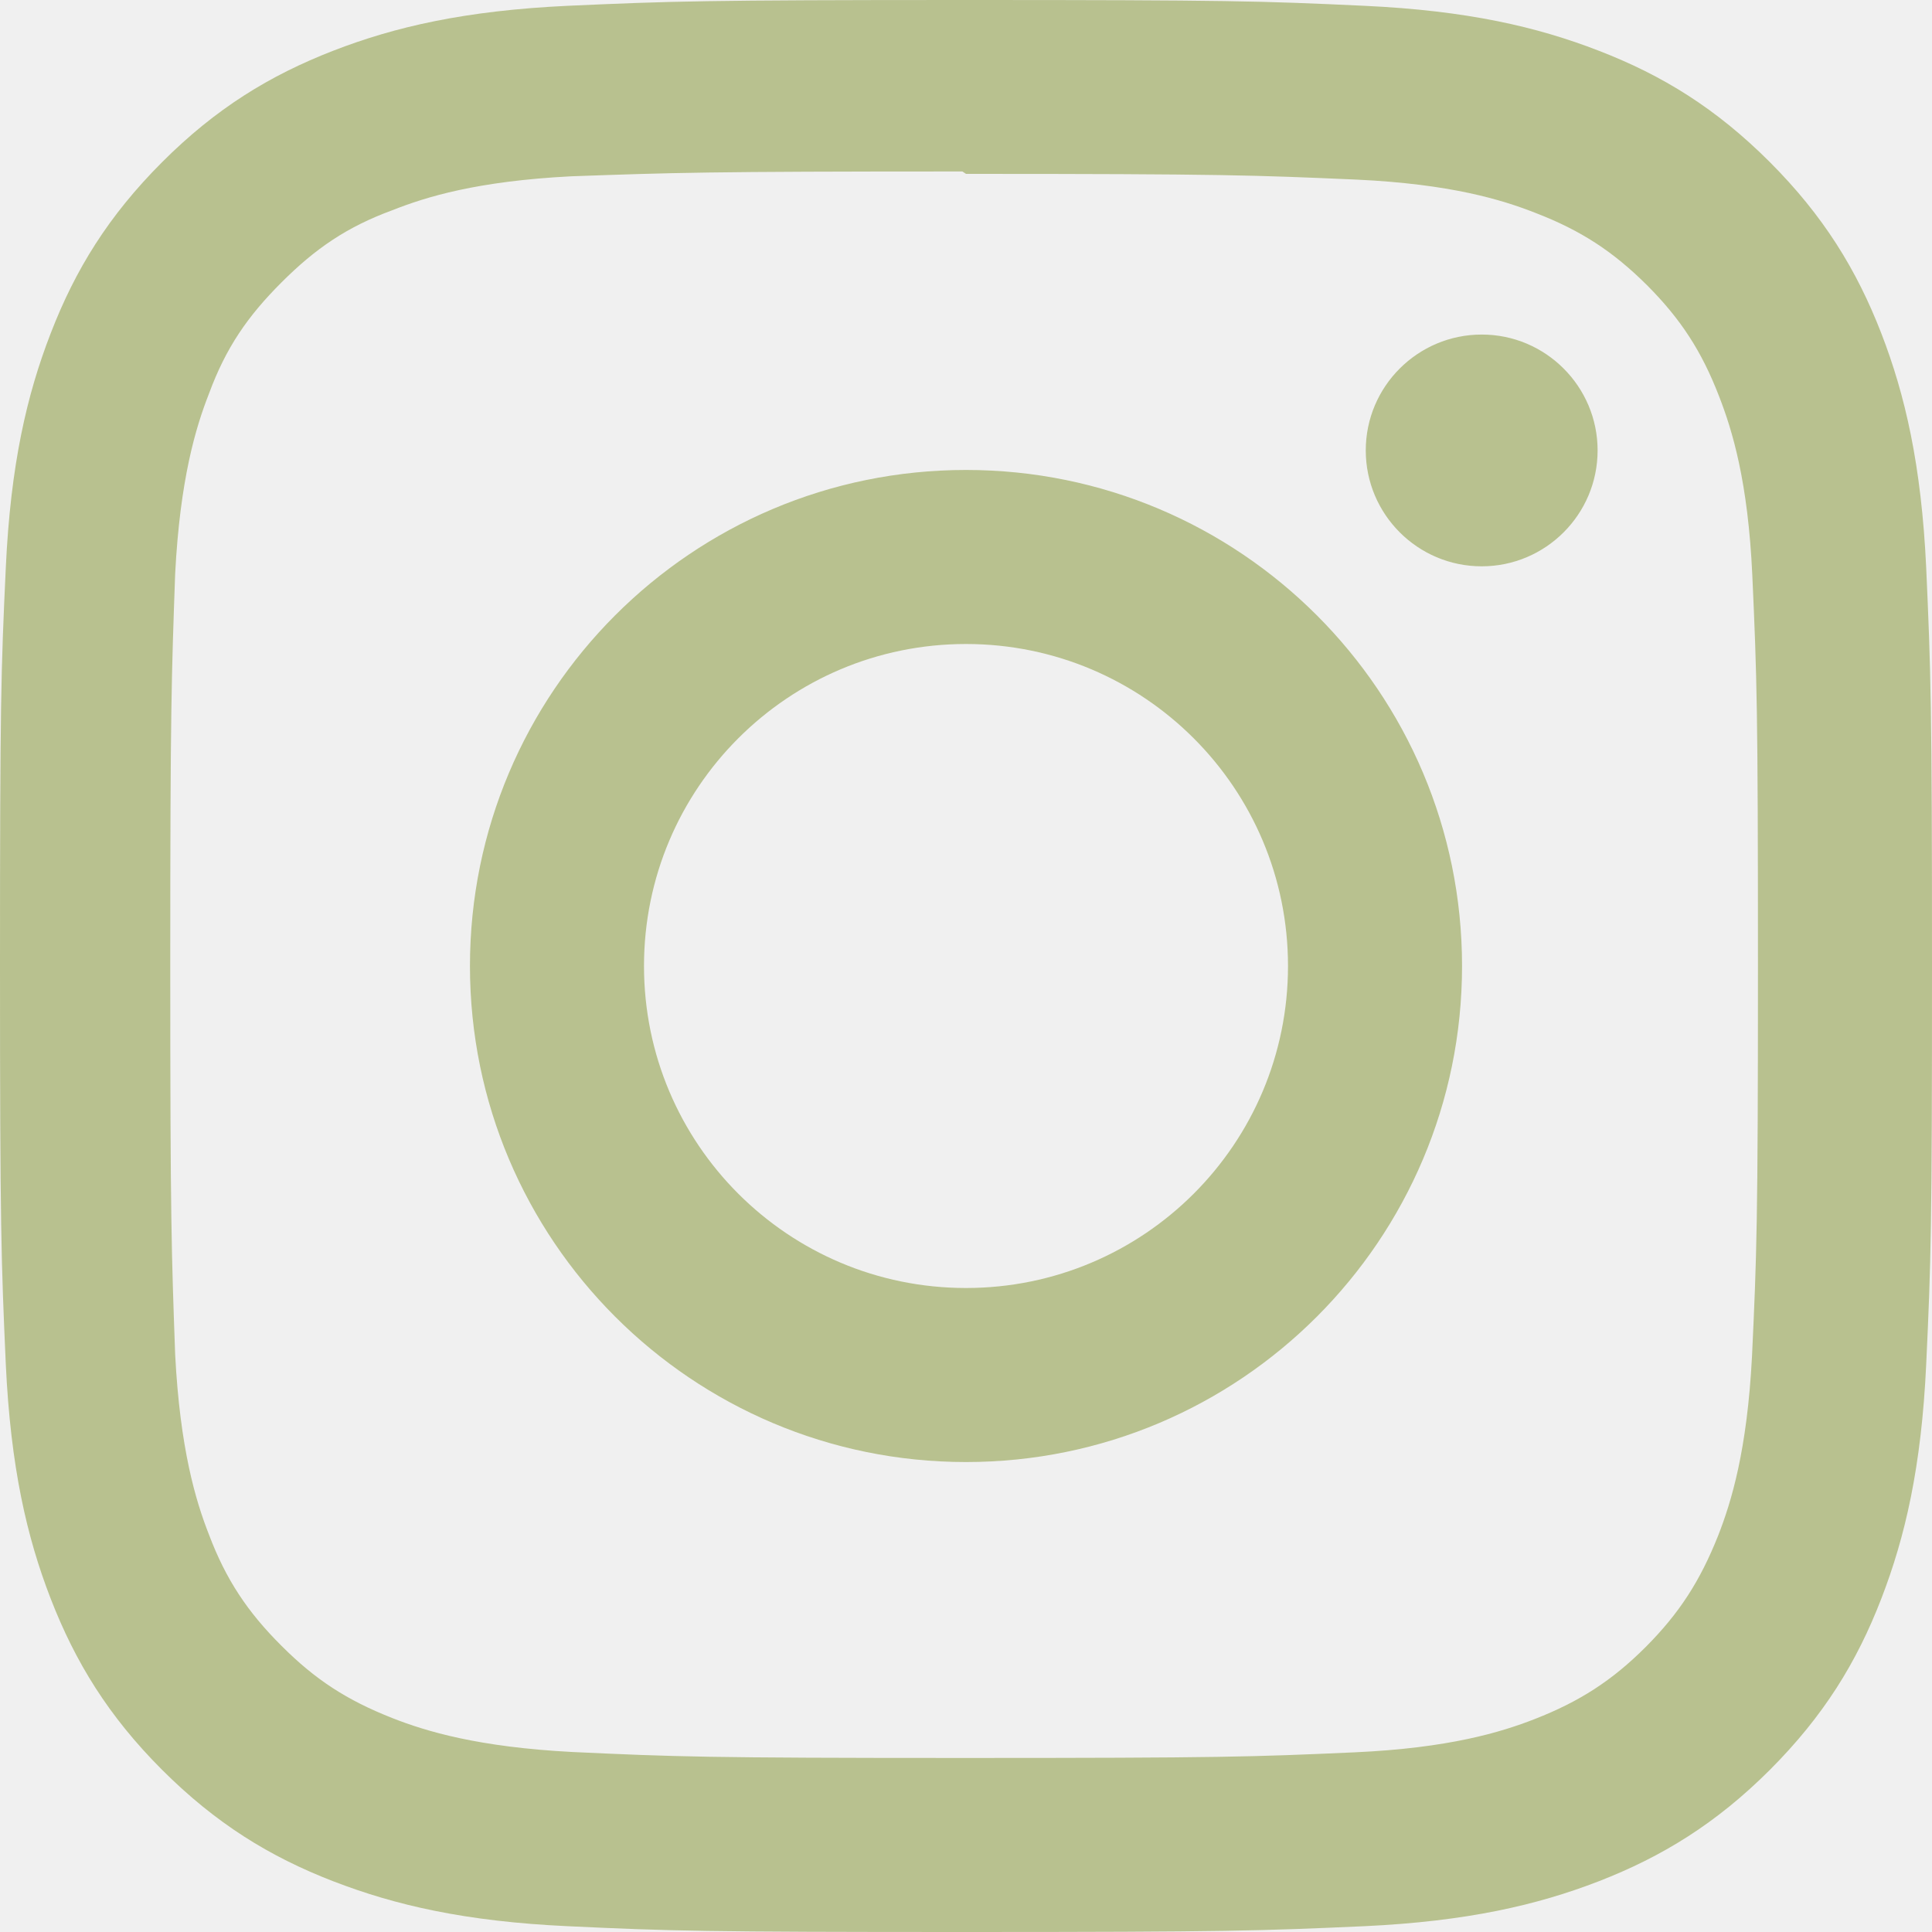
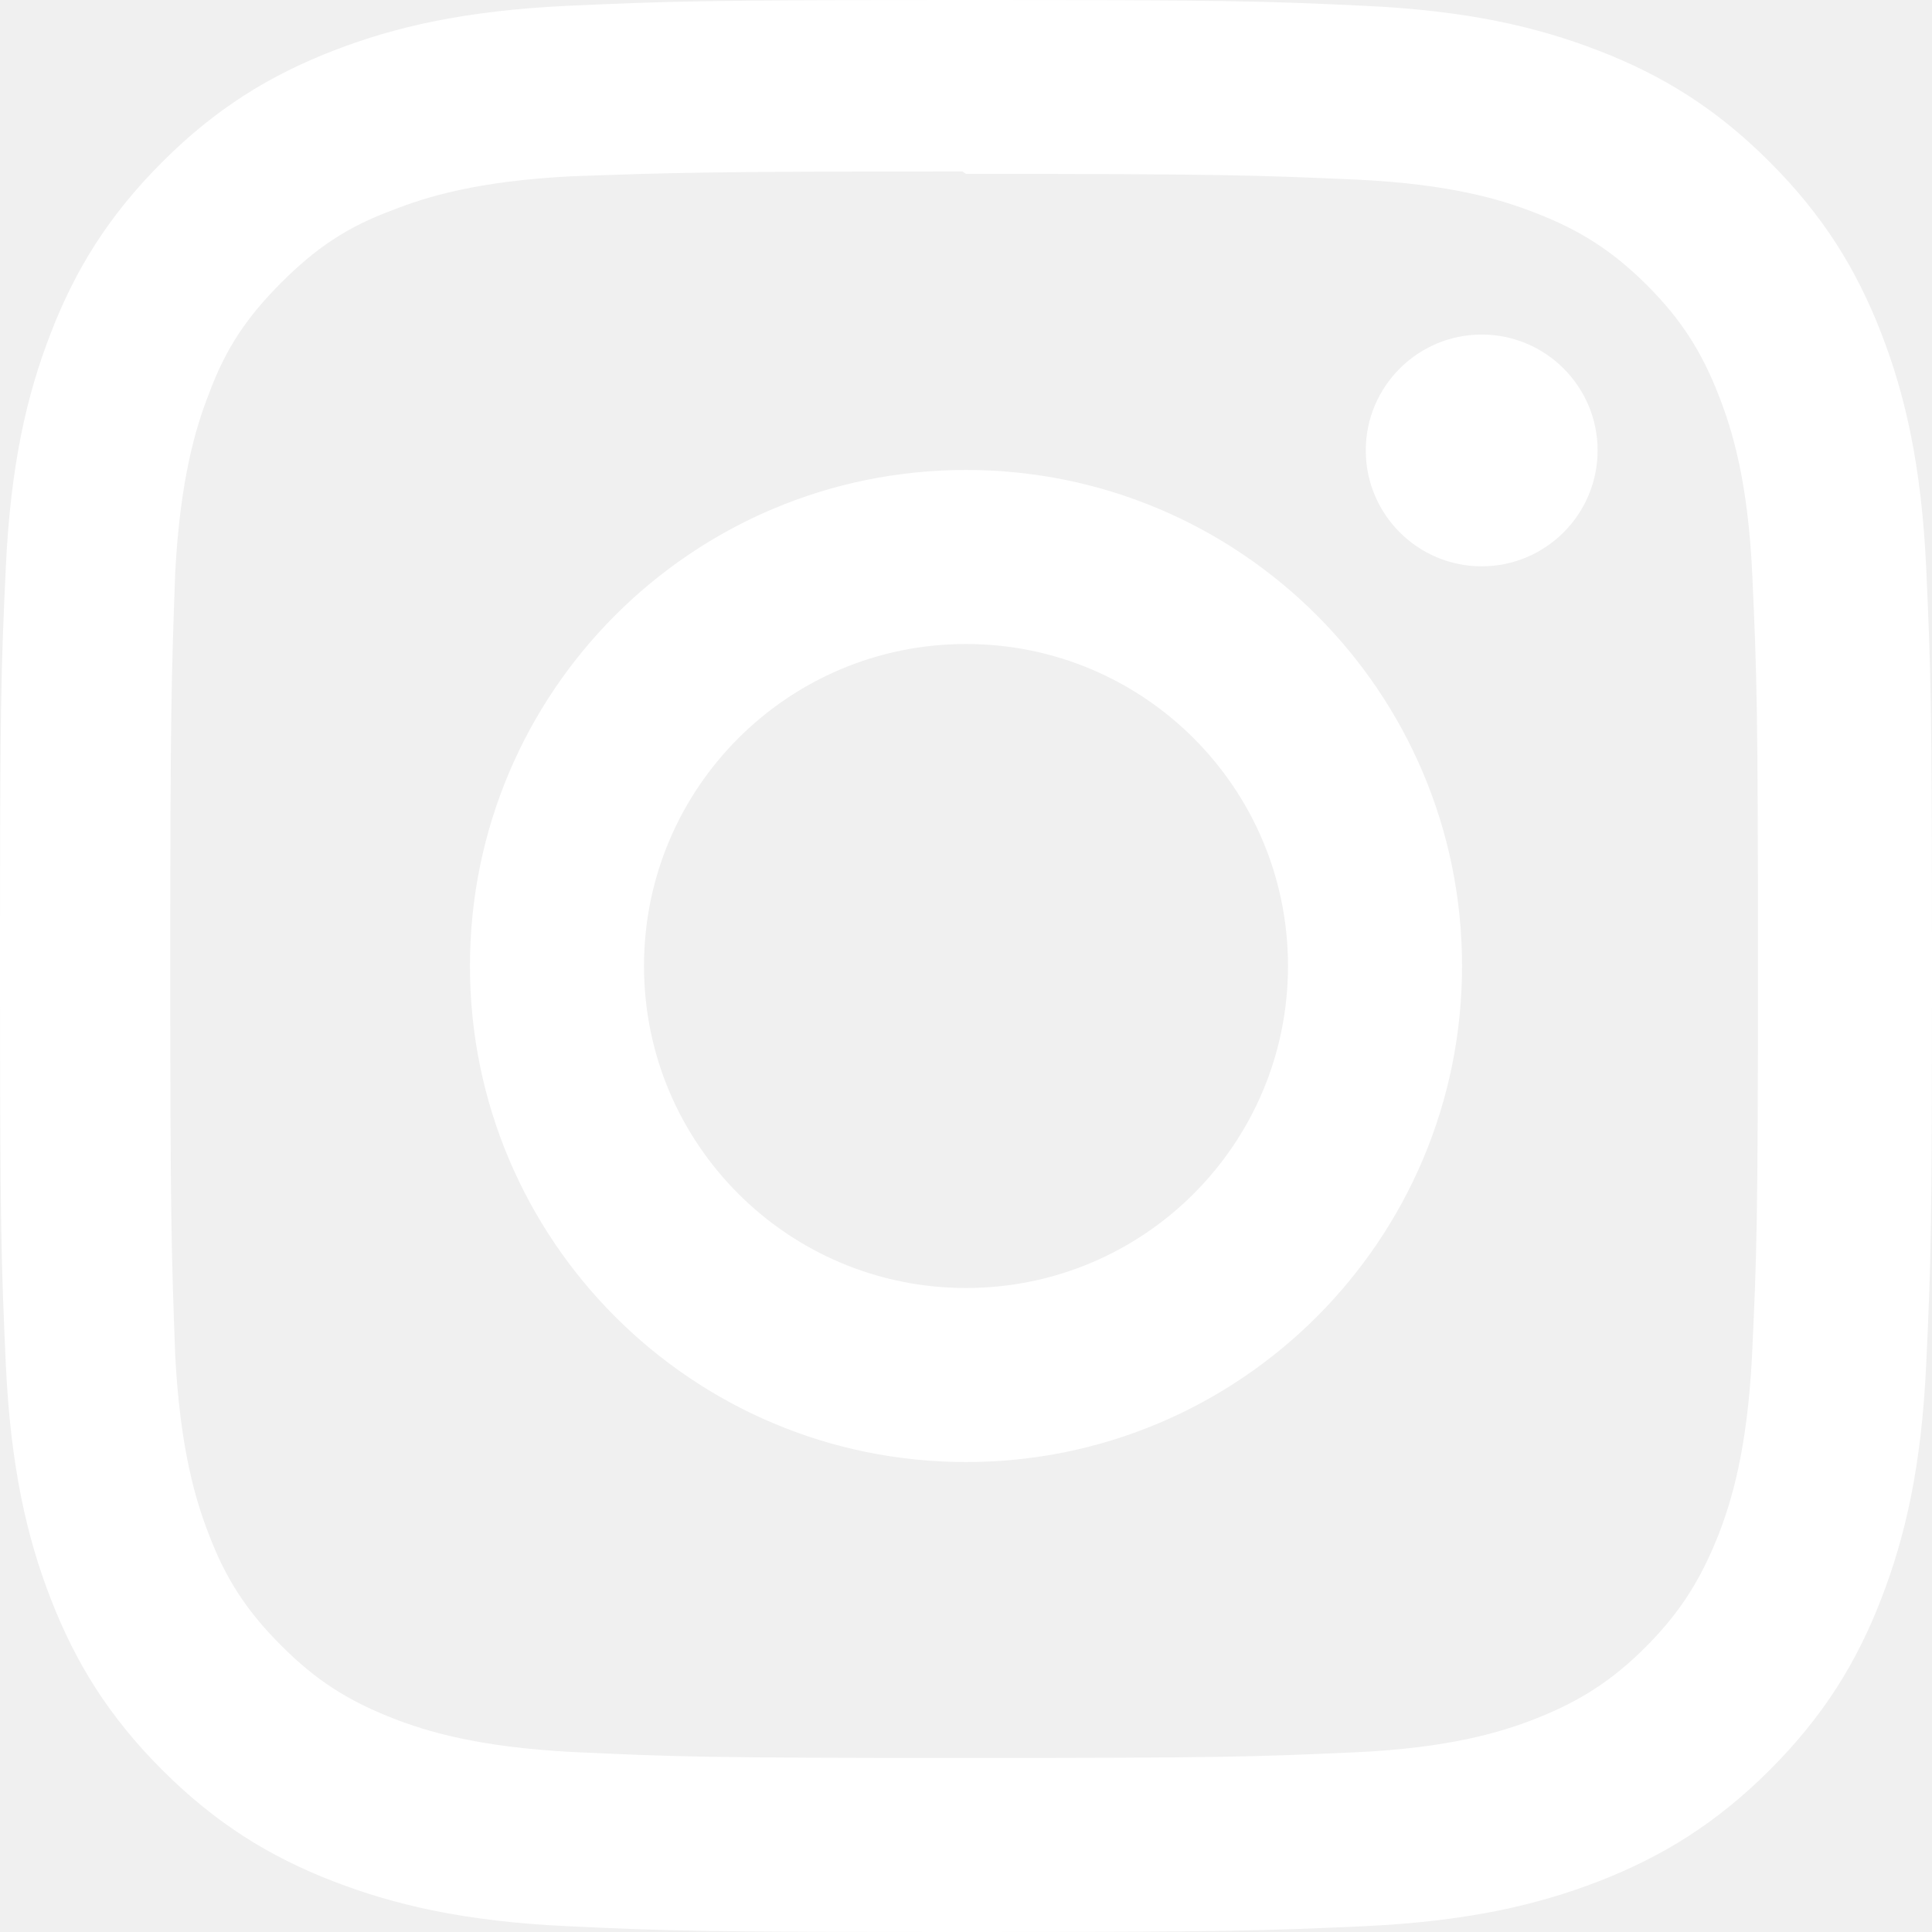
<svg xmlns="http://www.w3.org/2000/svg" width="24" height="24" viewBox="0 0 24 24" fill="none">
-   <path d="M12 0C8.74 0 8.333 0.015 7.053 0.072C5.775 0.132 4.905 0.333 4.14 0.63C3.351 0.936 2.681 1.347 2.014 2.014C1.347 2.681 0.935 3.35 0.63 4.14C0.333 4.905 0.131 5.775 0.072 7.053C0.012 8.333 0 8.74 0 12C0 15.26 0.015 15.667 0.072 16.947C0.132 18.224 0.333 19.095 0.63 19.86C0.936 20.648 1.347 21.319 2.014 21.986C2.681 22.652 3.35 23.065 4.14 23.37C4.906 23.666 5.776 23.869 7.053 23.928C8.333 23.988 8.74 24 12 24C15.26 24 15.667 23.985 16.947 23.928C18.224 23.868 19.095 23.666 19.86 23.37C20.648 23.064 21.319 22.652 21.986 21.986C22.652 21.319 23.065 20.651 23.37 19.86C23.666 19.095 23.869 18.224 23.928 16.947C23.988 15.667 24 15.26 24 12C24 8.74 23.985 8.333 23.928 7.053C23.868 5.776 23.666 4.904 23.37 4.14C23.064 3.351 22.652 2.681 21.986 2.014C21.319 1.347 20.651 0.935 19.86 0.63C19.095 0.333 18.224 0.131 16.947 0.072C15.667 0.012 15.26 0 12 0ZM12 2.16C15.203 2.16 15.585 2.176 16.85 2.231C18.02 2.286 18.655 2.48 19.077 2.646C19.639 2.863 20.037 3.123 20.459 3.542C20.878 3.962 21.138 4.361 21.355 4.923C21.519 5.345 21.715 5.98 21.768 7.15C21.825 8.416 21.838 8.796 21.838 12C21.838 15.204 21.823 15.585 21.764 16.85C21.703 18.02 21.508 18.655 21.343 19.077C21.119 19.639 20.864 20.037 20.444 20.459C20.025 20.878 19.62 21.138 19.064 21.355C18.644 21.519 17.999 21.715 16.829 21.768C15.555 21.825 15.18 21.838 11.97 21.838C8.759 21.838 8.384 21.823 7.111 21.764C5.94 21.703 5.295 21.508 4.875 21.343C4.306 21.119 3.915 20.864 3.496 20.444C3.075 20.025 2.806 19.62 2.596 19.064C2.431 18.644 2.237 17.999 2.176 16.829C2.131 15.569 2.115 15.18 2.115 11.985C2.115 8.789 2.131 8.399 2.176 7.124C2.237 5.954 2.431 5.31 2.596 4.89C2.806 4.32 3.075 3.93 3.496 3.509C3.915 3.09 4.306 2.82 4.875 2.611C5.295 2.445 5.926 2.25 7.096 2.19C8.371 2.145 8.746 2.13 11.955 2.13L12 2.16ZM12 5.838C8.595 5.838 5.838 8.598 5.838 12C5.838 15.405 8.598 18.162 12 18.162C15.405 18.162 18.162 15.402 18.162 12C18.162 8.595 15.402 5.838 12 5.838ZM12 16C9.79 16 8 14.21 8 12C8 9.79 9.79 8 12 8C14.21 8 16 9.79 16 12C16 14.21 14.21 16 12 16ZM19.846 5.595C19.846 6.39 19.2 7.035 18.406 7.035C17.611 7.035 16.966 6.389 16.966 5.595C16.966 4.801 17.612 4.156 18.406 4.156C19.199 4.155 19.846 4.801 19.846 5.595Z" fill="#B8C18F" />
+   <g clip-path="url(#clip0_43_591)">
+     <path d="M12 0C8.74 0 8.333 0.015 7.053 0.072C5.775 0.132 4.905 0.333 4.14 0.63C3.351 0.936 2.681 1.347 2.014 2.014C1.347 2.681 0.935 3.35 0.63 4.14C0.333 4.905 0.131 5.775 0.072 7.053C0.012 8.333 0 8.74 0 12C0 15.26 0.015 15.667 0.072 16.947C0.132 18.224 0.333 19.095 0.63 19.86C0.936 20.648 1.347 21.319 2.014 21.986C2.681 22.652 3.35 23.065 4.14 23.37C4.906 23.666 5.776 23.869 7.053 23.928C8.333 23.988 8.74 24 12 24C15.26 24 15.667 23.985 16.947 23.928C18.224 23.868 19.095 23.666 19.86 23.37C20.648 23.064 21.319 22.652 21.986 21.986C22.652 21.319 23.065 20.651 23.37 19.86C23.666 19.095 23.869 18.224 23.928 16.947C23.988 15.667 24 15.26 24 12C24 8.74 23.985 8.333 23.928 7.053C23.868 5.776 23.666 4.904 23.37 4.14C23.064 3.351 22.652 2.681 21.986 2.014C21.319 1.347 20.651 0.935 19.86 0.63C19.095 0.333 18.224 0.131 16.947 0.072C15.667 0.012 15.26 0 12 0ZM12 2.16C15.203 2.16 15.585 2.176 16.85 2.231C18.02 2.286 18.655 2.48 19.077 2.646C19.639 2.863 20.037 3.123 20.459 3.542C20.878 3.962 21.138 4.361 21.355 4.923C21.519 5.345 21.715 5.98 21.768 7.15C21.825 8.416 21.838 8.796 21.838 12C21.838 15.204 21.823 15.585 21.764 16.85C21.703 18.02 21.508 18.655 21.343 19.077C21.119 19.639 20.864 20.037 20.444 20.459C20.025 20.878 19.62 21.138 19.064 21.355C18.644 21.519 17.999 21.715 16.829 21.768C15.555 21.825 15.18 21.838 11.97 21.838C8.759 21.838 8.384 21.823 7.111 21.764C5.94 21.703 5.295 21.508 4.875 21.343C4.306 21.119 3.915 20.864 3.496 20.444C3.075 20.025 2.806 19.62 2.596 19.064C2.431 18.644 2.237 17.999 2.176 16.829C2.131 15.569 2.115 15.18 2.115 11.985C2.115 8.789 2.131 8.399 2.176 7.124C2.237 5.954 2.431 5.31 2.596 4.89C2.806 4.32 3.075 3.93 3.496 3.509C3.915 3.09 4.306 2.82 4.875 2.611C5.295 2.445 5.926 2.25 7.096 2.19C8.371 2.145 8.746 2.13 11.955 2.13L12 2.16ZM12 5.838C8.595 5.838 5.838 8.598 5.838 12C5.838 15.405 8.598 18.162 12 18.162C15.405 18.162 18.162 15.402 18.162 12C18.162 8.595 15.402 5.838 12 5.838ZM12 16C9.79 16 8 14.21 8 12C8 9.79 9.79 8 12 8C14.21 8 16 9.79 16 12C16 14.21 14.21 16 12 16ZM19.846 5.595C19.846 6.39 19.2 7.035 18.406 7.035C17.611 7.035 16.966 6.389 16.966 5.595C16.966 4.801 17.612 4.156 18.406 4.156C19.199 4.155 19.846 4.801 19.846 5.595Z" fill="white" />
+   </g>
+   <defs>
+     <clipPath id="clip0_43_591">
+       <rect width="24" height="24" fill="white" />
+     </clipPath>
+   </defs>
</svg>
